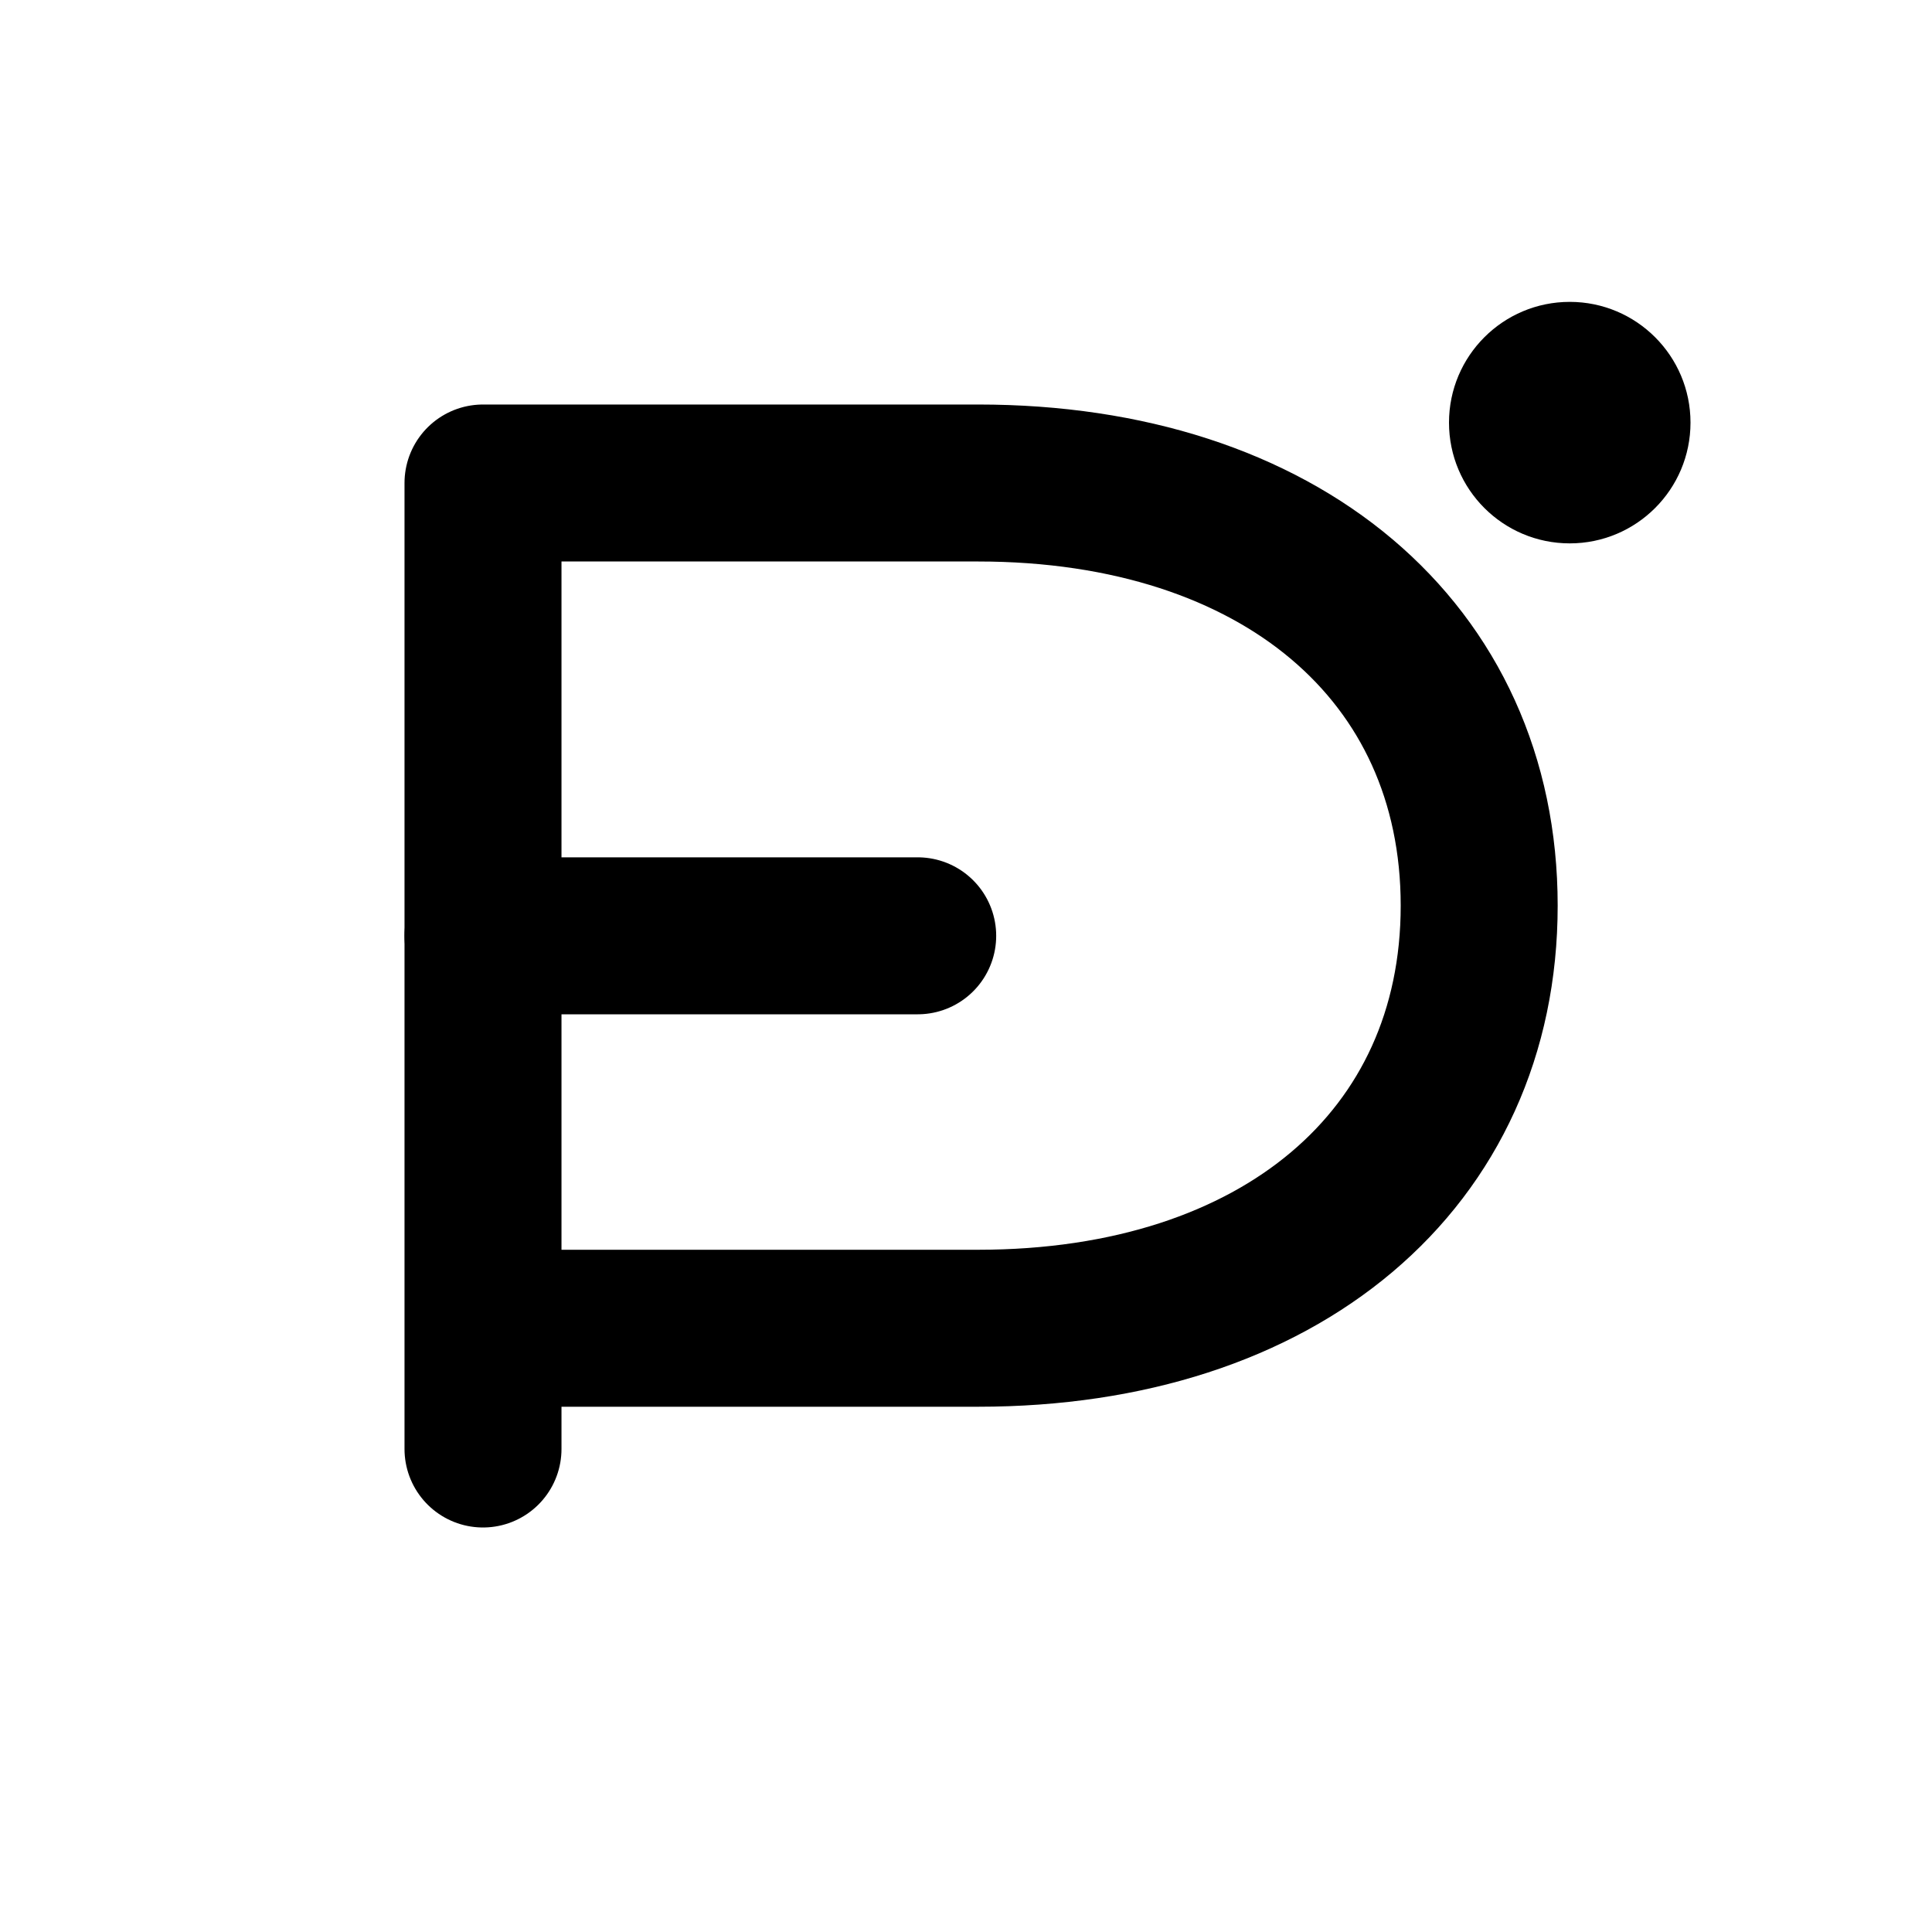
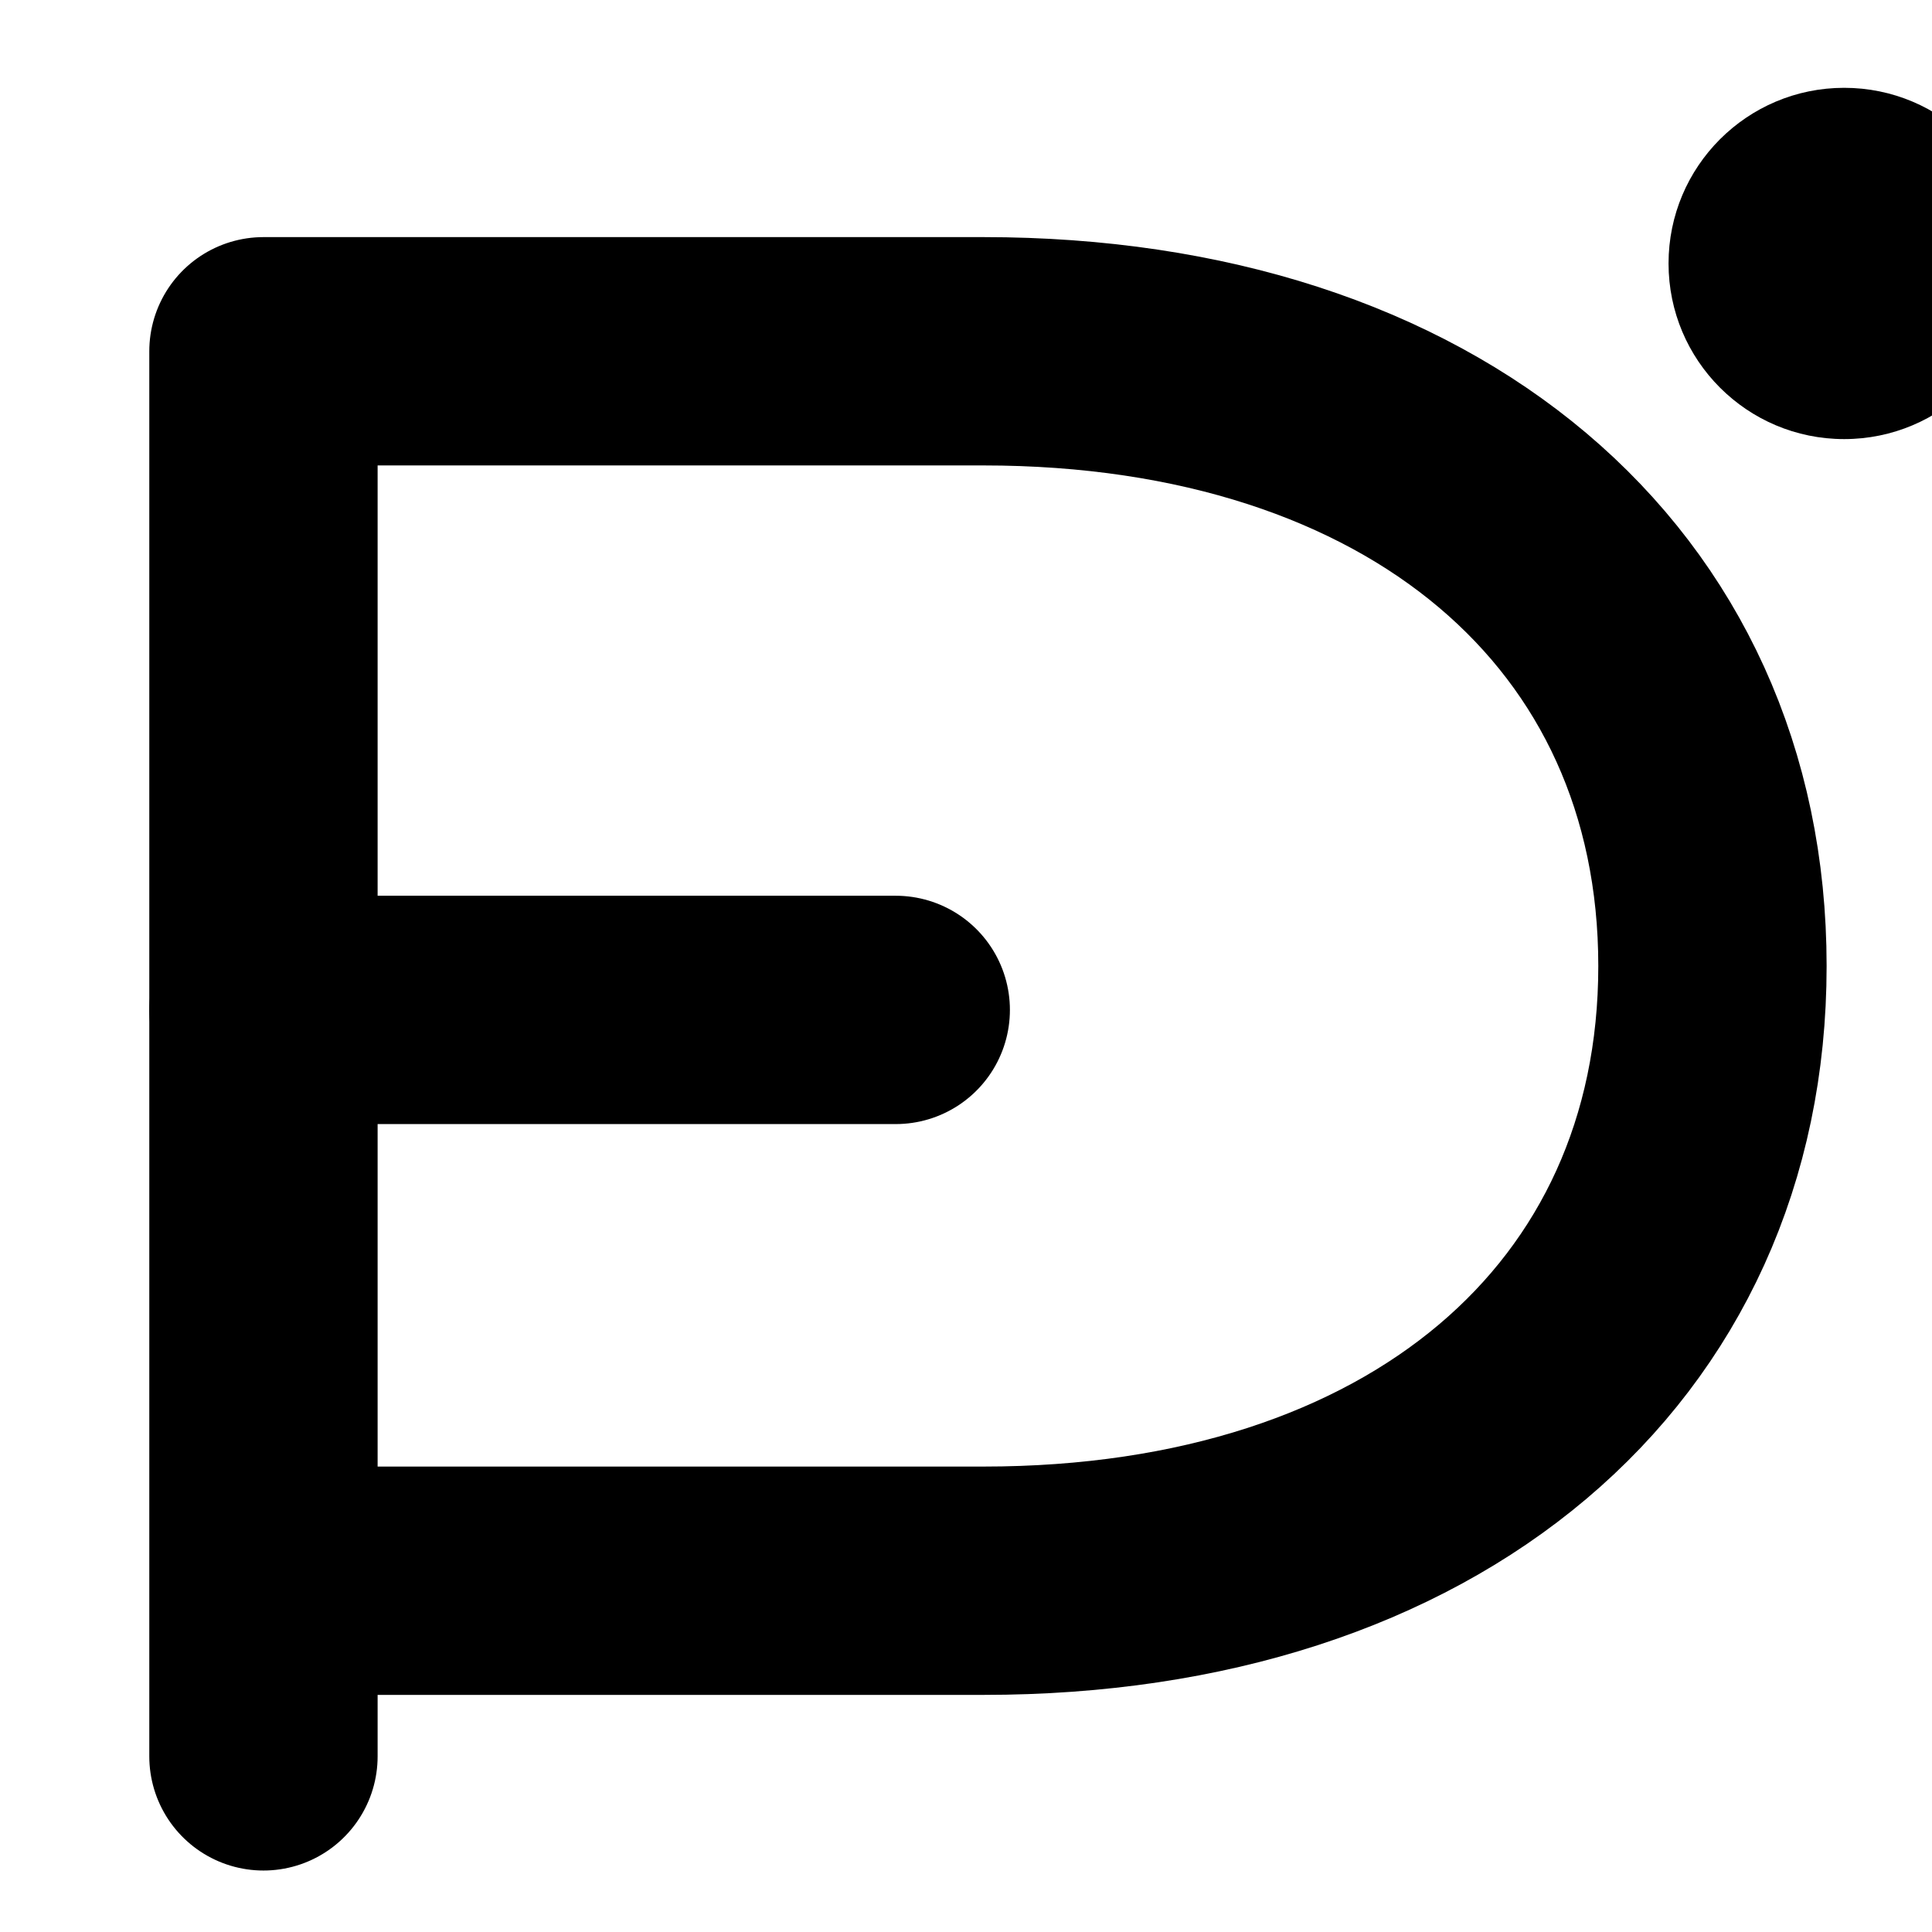
- <svg xmlns="http://www.w3.org/2000/svg" viewBox="0 0 32 32">
+ <svg xmlns="http://www.w3.org/2000/svg" viewBox="5 4 22 22">
  <path d="M8 24V8h8.2c5 0 8.3 2.8 8.3 7s-3.3 7-8.3 7H8Z" fill="none" stroke="#000" stroke-width="2.6" stroke-linejoin="round" />
  <path d="M8 15.5h7.2" stroke="#000" stroke-width="2.6" stroke-linecap="round" />
  <circle cx="26" cy="7" r="2" fill="#000" />
</svg>
